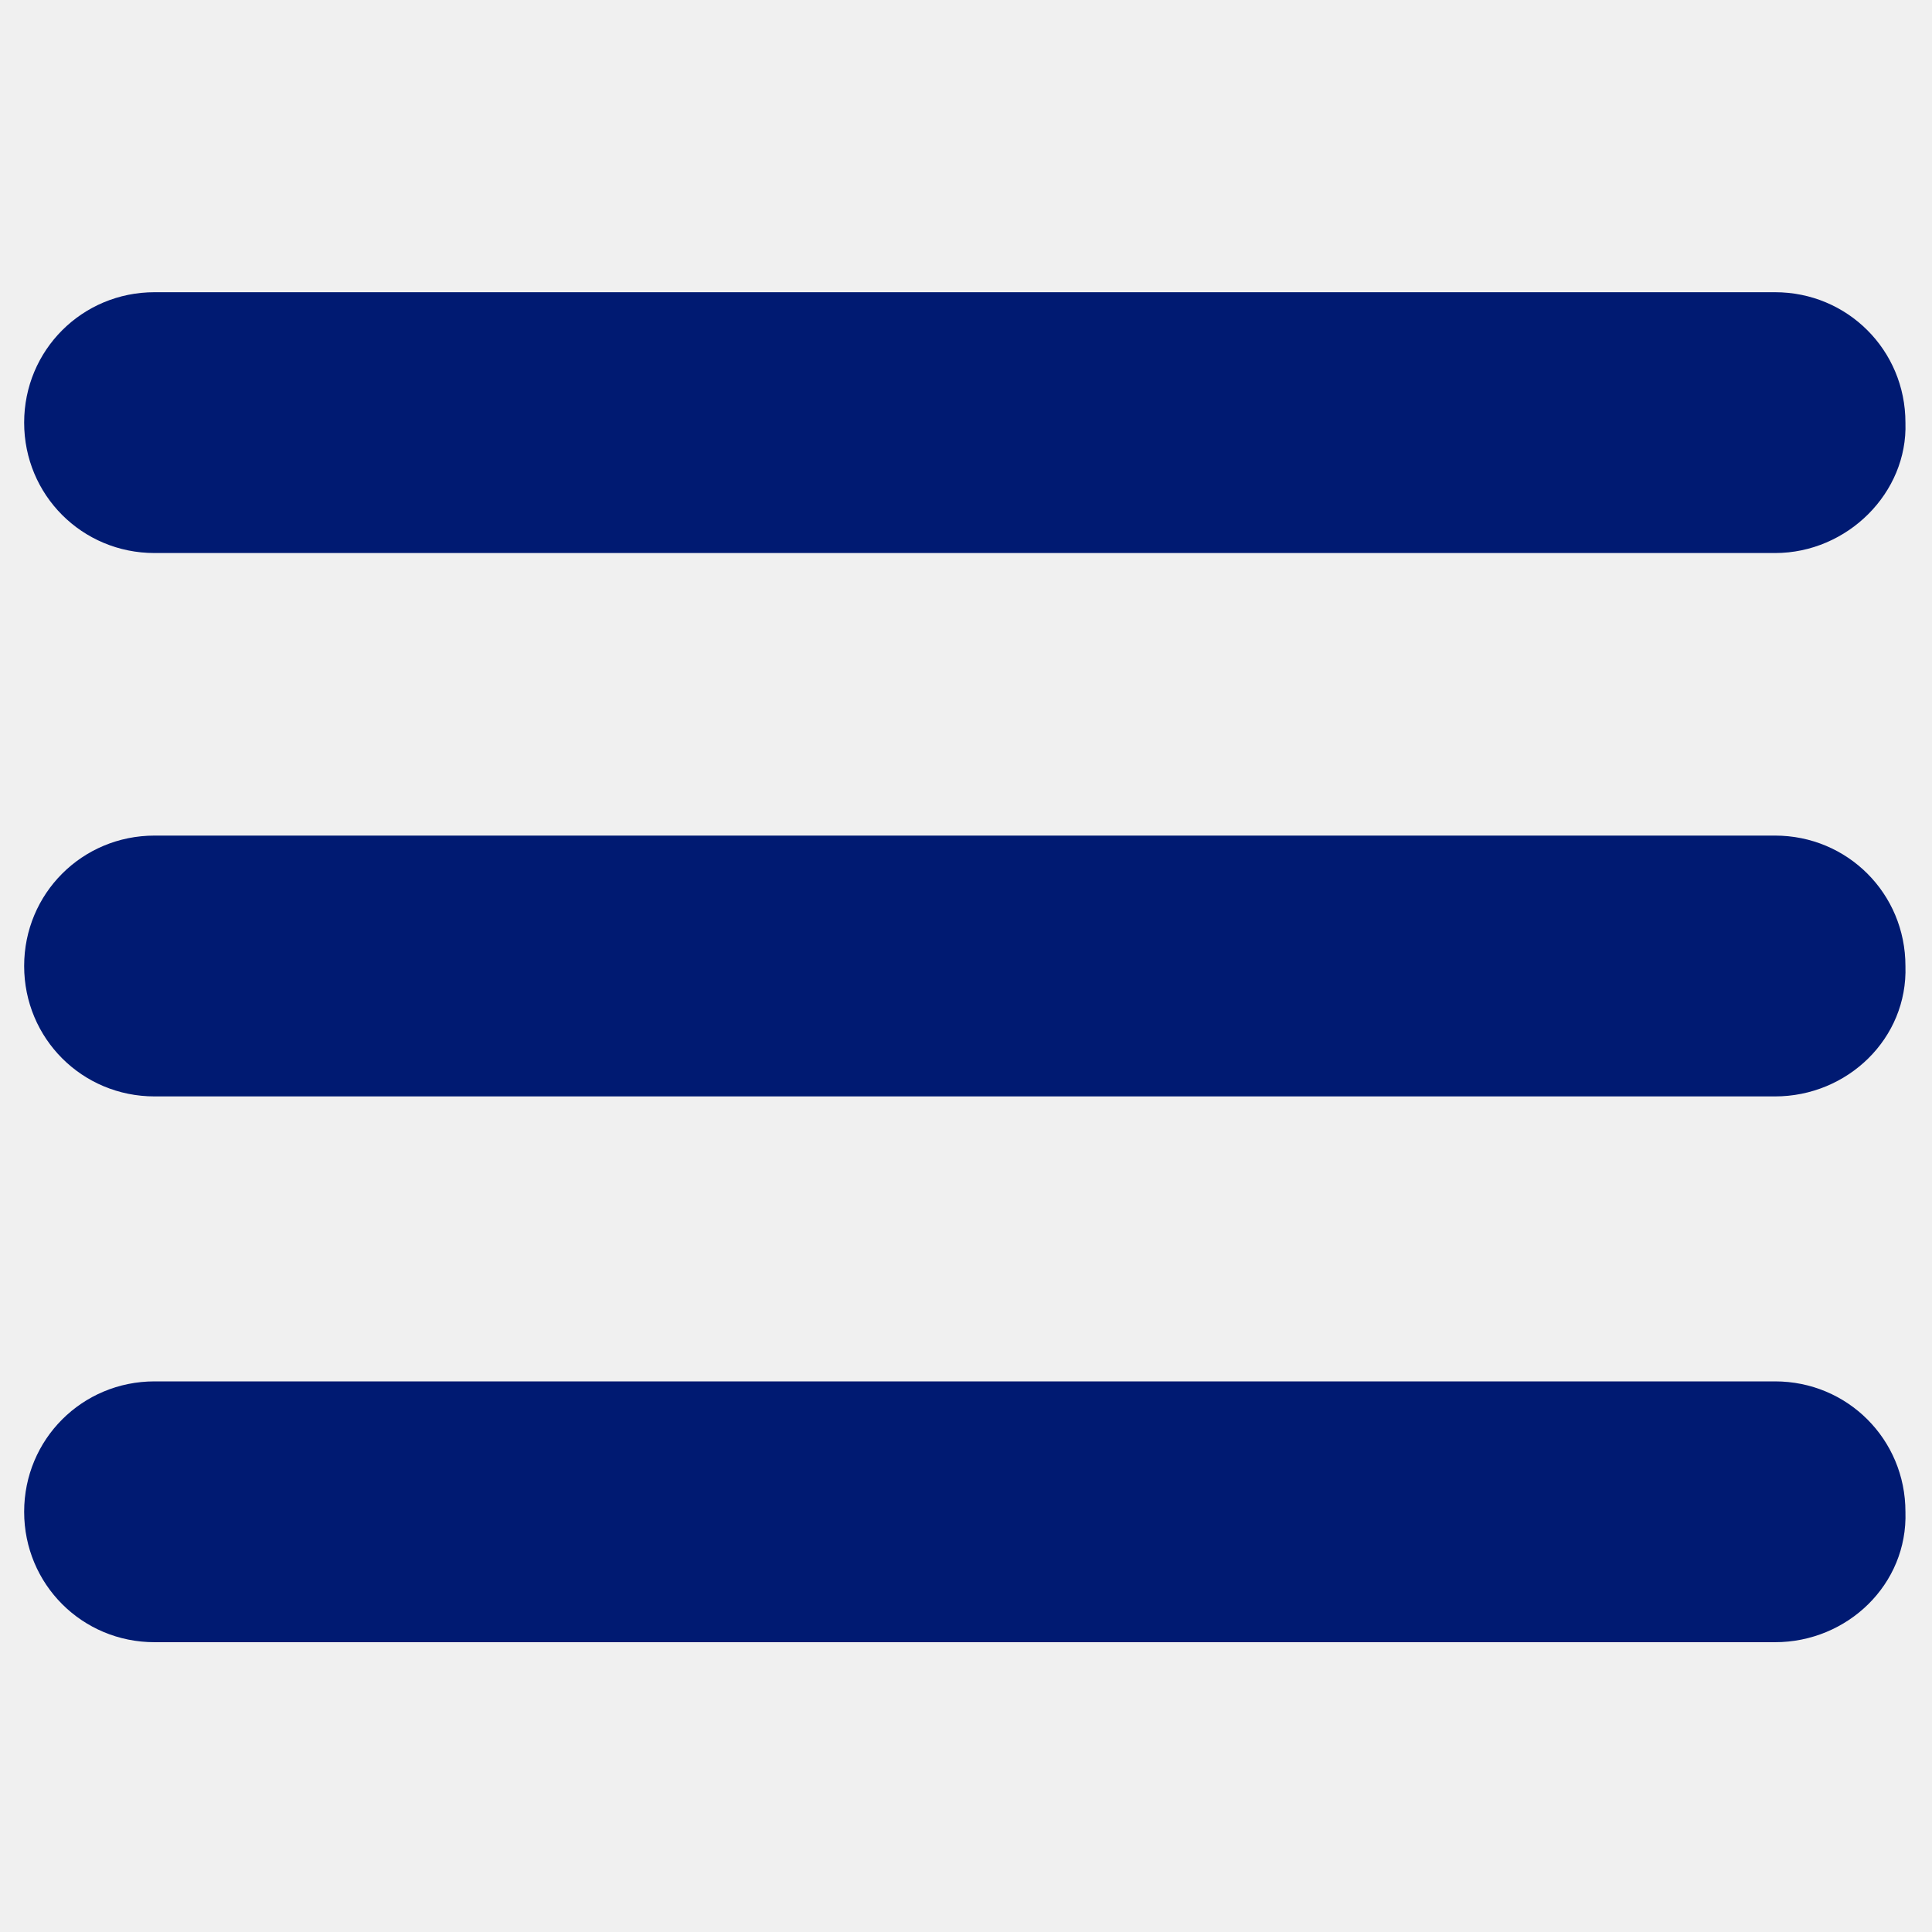
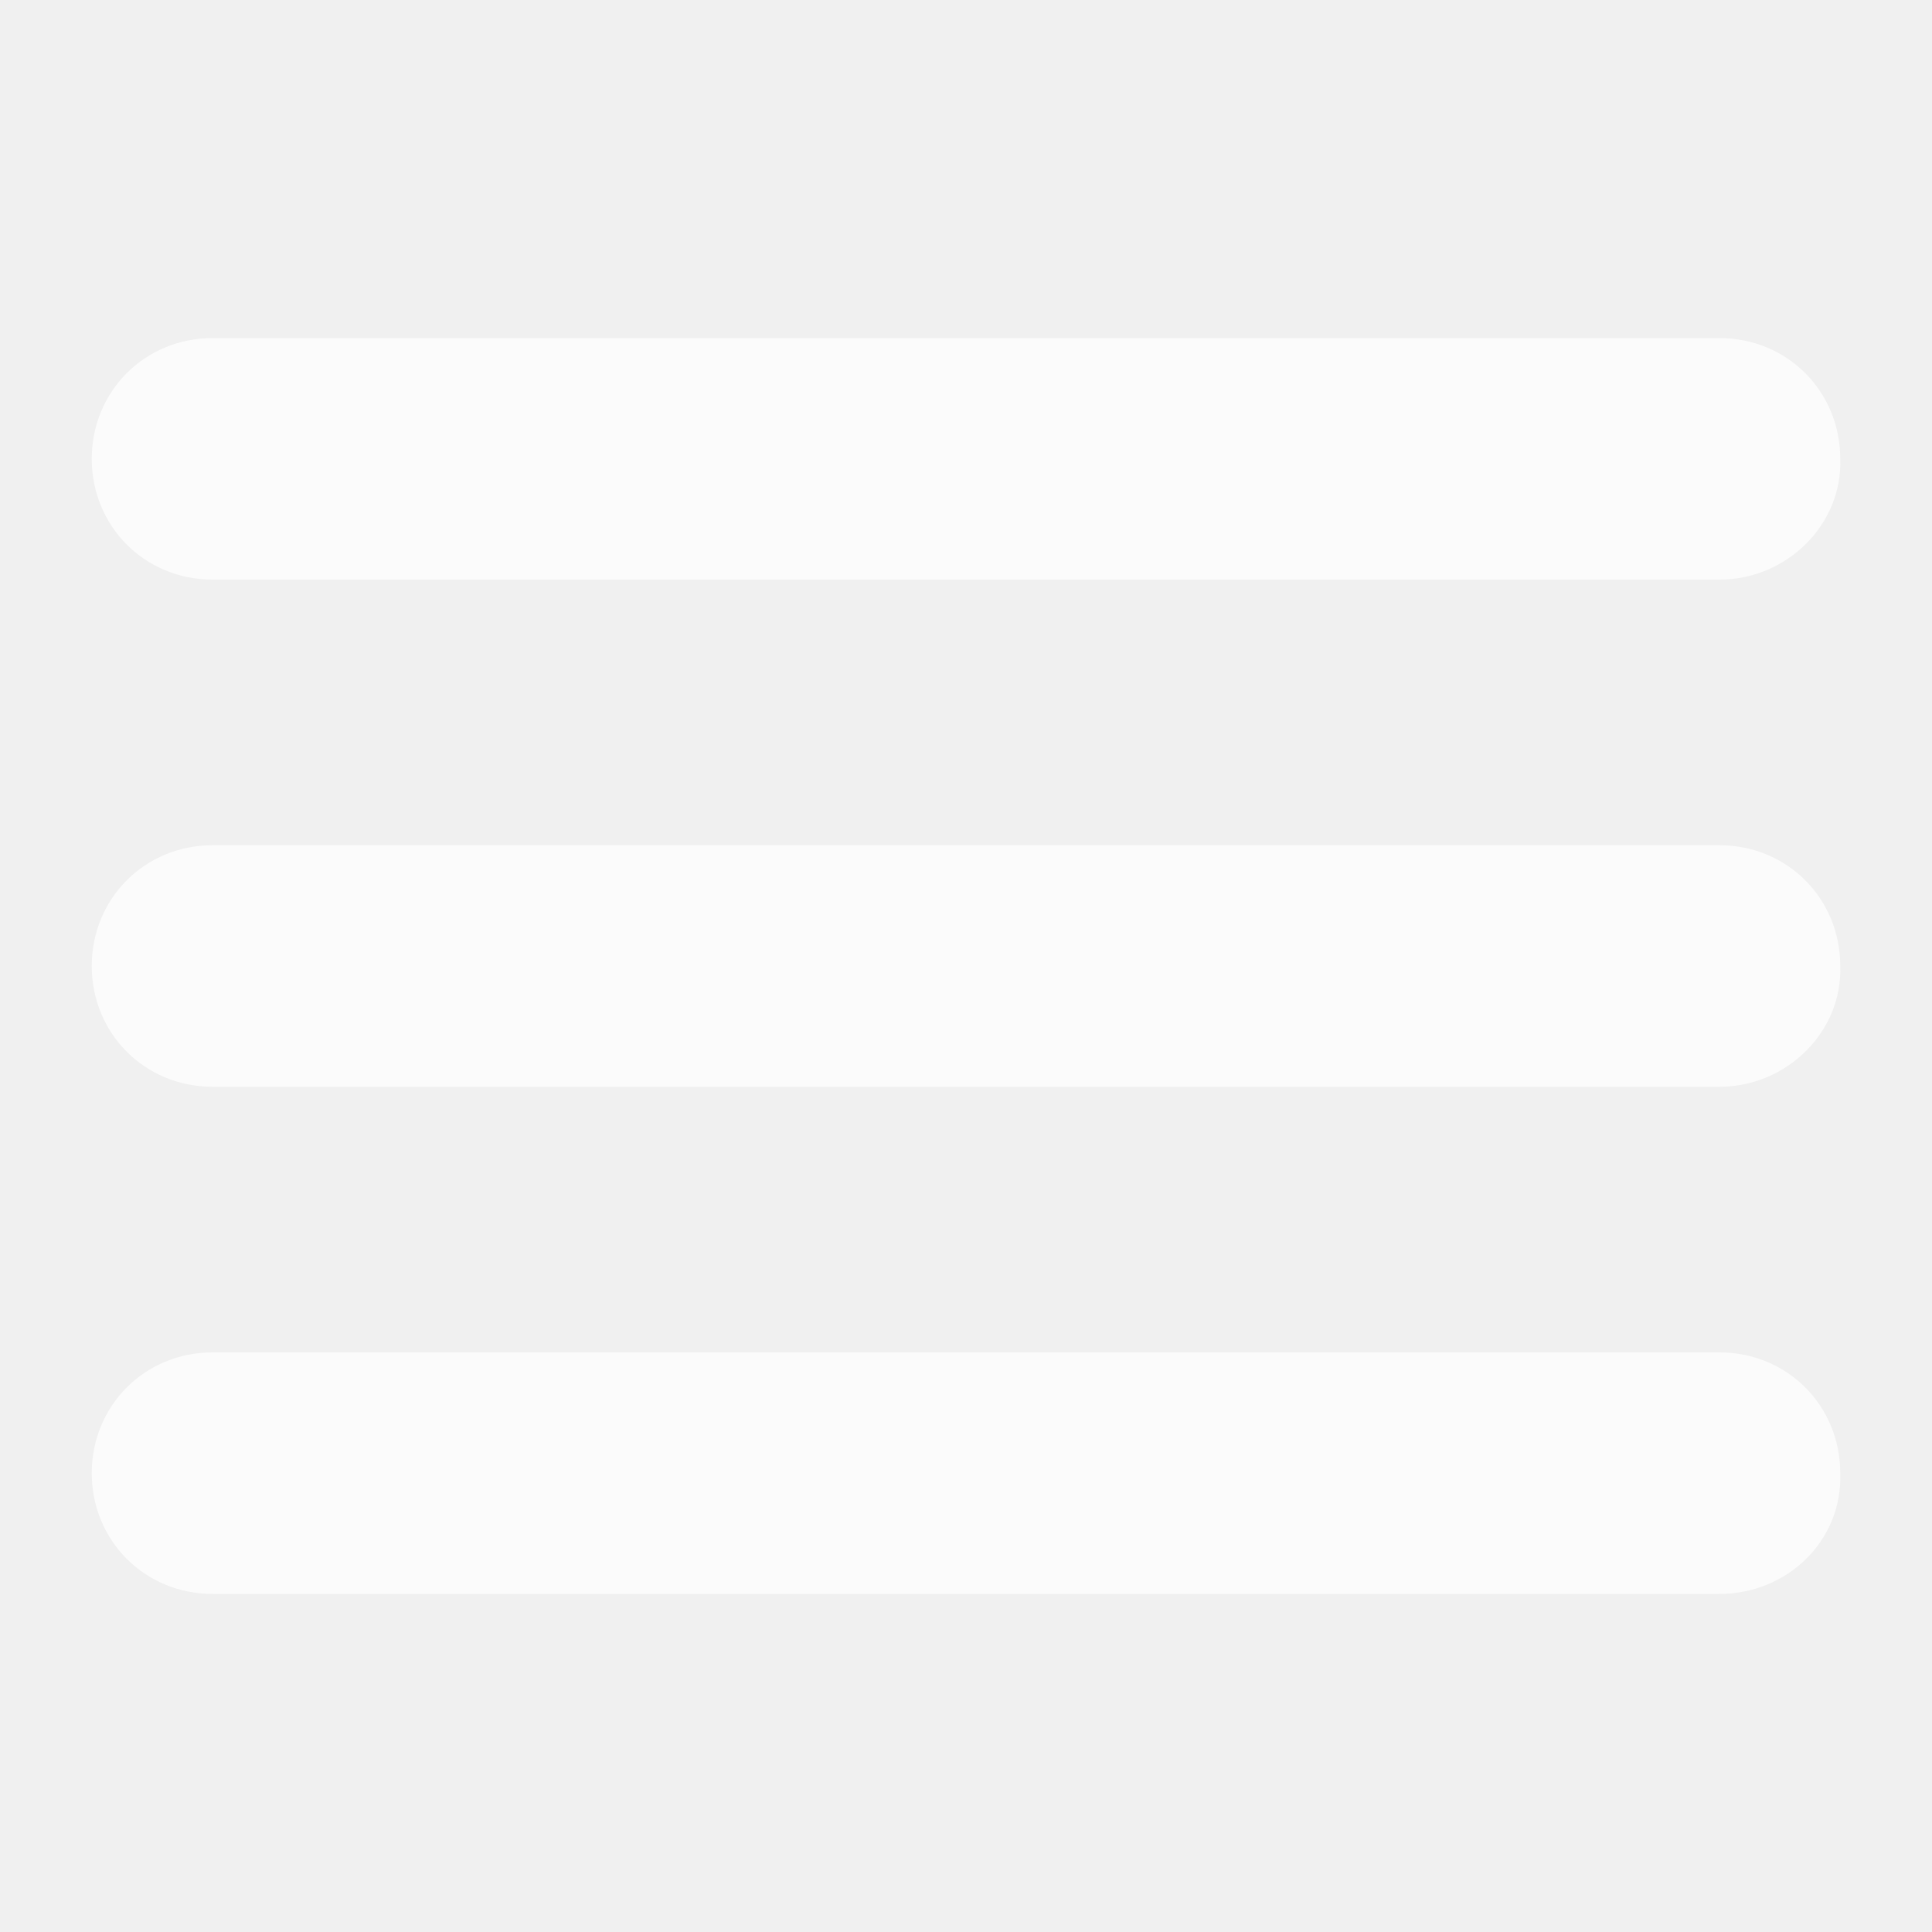
<svg xmlns="http://www.w3.org/2000/svg" version="1.1" id="Layer_1" x="0px" y="0px" viewBox="0 0 80 80" style="enable-background:new 0 0 80 80;" xml:space="preserve">
  <style type="text/css">
- 	.st0{fill:#001A72;}
+ 	.st0{opacity:0.75;}
+ 	.st1{fill:#FFFFFF;}
</style>
-   <g>
+   <g class="st0">
    <g>
-       <path class="st0" d="M73.5,22.9H6.4c-3,0-5.4-2.4-5.4-5.4c0-3,2.4-5.4,5.4-5.4h67.1c3,0,5.4,2.4,5.4,5.4    C79,20.4,76.5,22.9,73.5,22.9z" />
+       <path class="st1" d="M71.2,24H8.8c-2.8,0-5-2.2-5-5s2.2-5,5-5h62.4c2.8,0,5,2.2,5,5C76.3,21.7,74,24,71.2,24z" />
    </g>
    <g>
-       <path class="st0" d="M73.5,45.4H6.4C3.4,45.4,1,43,1,40c0-3,2.4-5.4,5.4-5.4h67.1c3,0,5.4,2.4,5.4,5.4C79,43,76.5,45.4,73.5,45.4z    " />
+       <path class="st1" d="M71.2,45H8.8c-2.8,0-5-2.2-5-5s2.2-5,5-5h62.4c2.8,0,5,2.2,5,5C76.3,42.7,74,45,71.2,45z" />
    </g>
    <g>
-       <path class="st0" d="M73.5,68H6.4c-3,0-5.4-2.4-5.4-5.4c0-3,2.4-5.4,5.4-5.4h67.1c3,0,5.4,2.4,5.4,5.4C79,65.6,76.5,68,73.5,68z" />
+       <path class="st1" d="M71.2,66H8.8c-2.8,0-5-2.2-5-5s2.2-5,5-5h62.4c2.8,0,5,2.2,5,5C76.3,63.8,74,66,71.2,66z" />
    </g>
  </g>
</svg>
